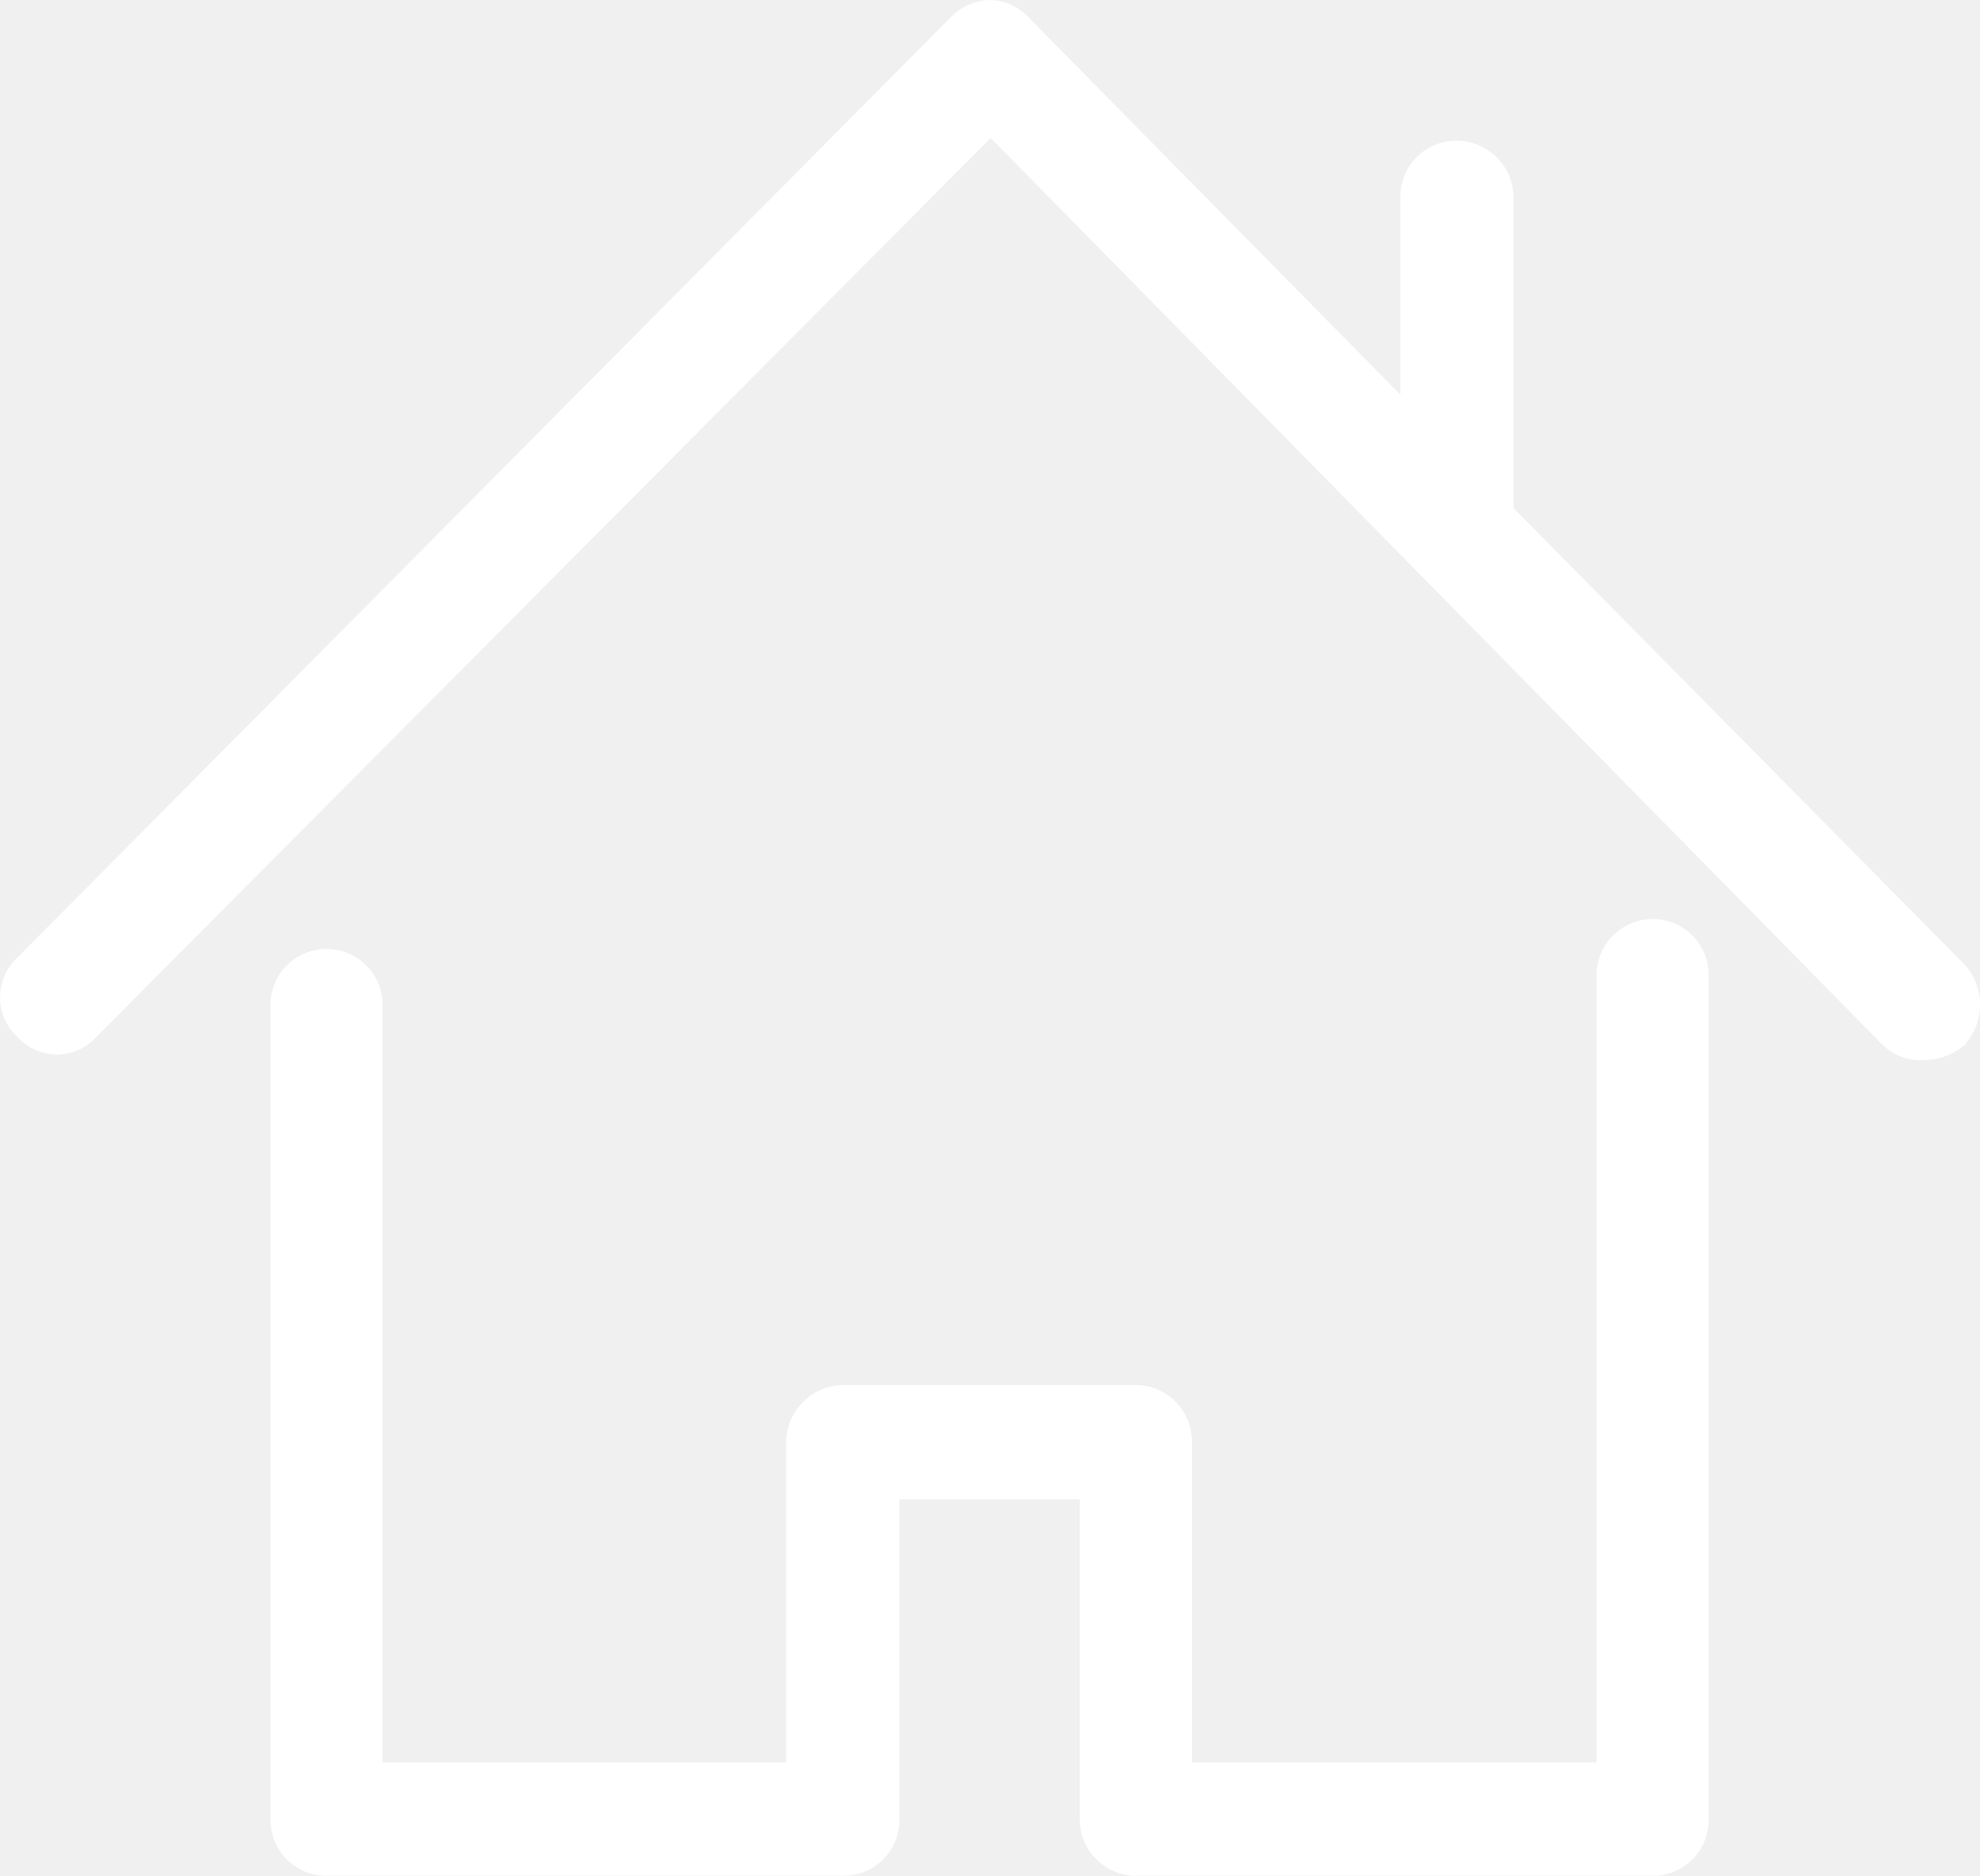
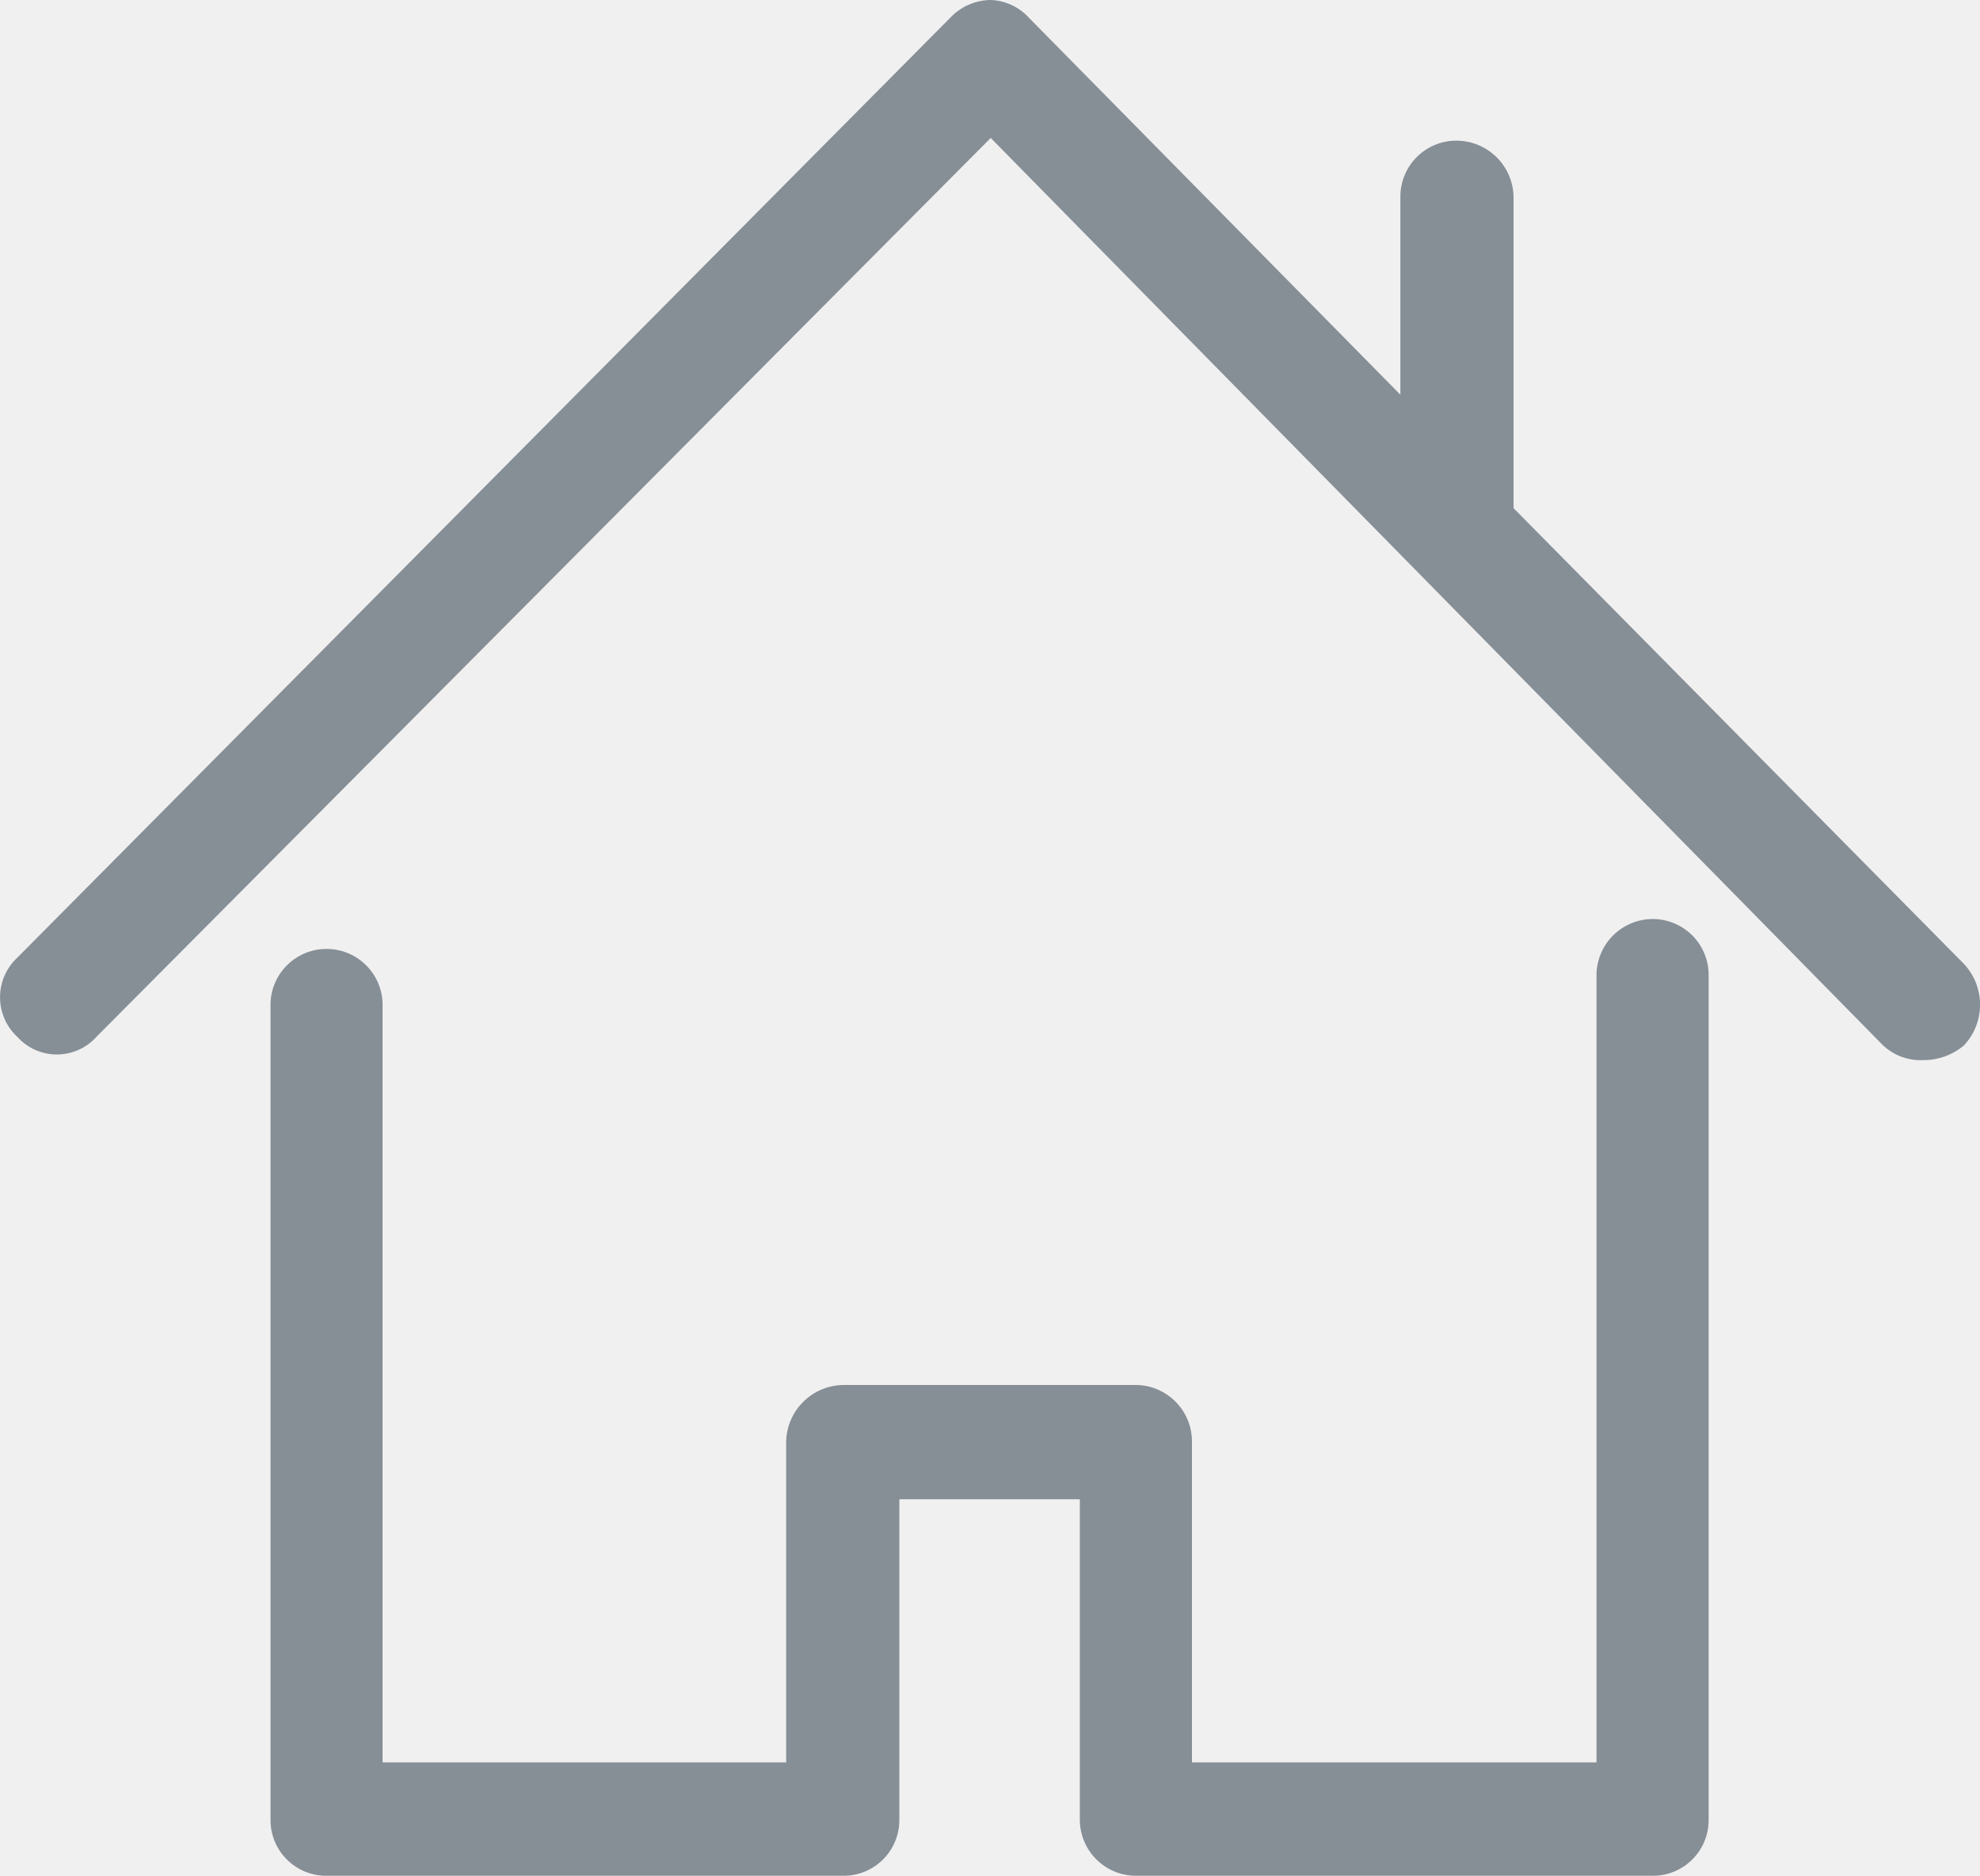
<svg xmlns="http://www.w3.org/2000/svg" id="Group_2" data-name="Group 2" width="19" height="18" viewBox="0 0 19 18">
-   <path id="Path_5" data-name="Path 5" d="M96.883,300.251a.541.541,0,0,0-.548.552v7.542H92.453v-3.08a.543.543,0,0,0-.528-.542H89.117a.556.556,0,0,0-.558.542v3.08H84.686v-7.292a.538.538,0,0,0-1.075,0V308.9a.534.534,0,0,0,.528.533h4.978a.534.534,0,0,0,.528-.533v-3.08h1.732v3.08a.539.539,0,0,0,.548.533h4.958a.534.534,0,0,0,.528-.533V300.8A.537.537,0,0,0,96.883,300.251Z" transform="translate(-81.015 -291.431)" fill="#fff" />
-   <path id="Path_6" data-name="Path 6" d="M18.845,27.55l-4.321-4.373V20.2a.549.549,0,0,0-.558-.55.537.537,0,0,0-.528.55v1.888L9.874,18.471a.522.522,0,0,0-.368-.171.539.539,0,0,0-.388.171L.167,27.49a.519.519,0,0,0,0,.762.51.51,0,0,0,.757,0l8.583-8.628,8.563,8.709a.527.527,0,0,0,.388.141.6.6,0,0,0,.388-.141A.572.572,0,0,0,18.845,27.55Z" transform="translate(0 -18.3)" fill="#fff" />
+   <path id="Path_5" data-name="Path 5" d="M96.883,300.251a.541.541,0,0,0-.548.552v7.542H92.453v-3.08a.543.543,0,0,0-.528-.542H89.117a.556.556,0,0,0-.558.542v3.08H84.686v-7.292a.538.538,0,0,0-1.075,0V308.9a.534.534,0,0,0,.528.533h4.978a.534.534,0,0,0,.528-.533v-3.08h1.732v3.08a.539.539,0,0,0,.548.533h4.958a.534.534,0,0,0,.528-.533V300.8A.537.537,0,0,0,96.883,300.251Z" transform="translate(-81.015 -291.431)" fill="#868e96" />
+   <path id="Path_6" data-name="Path 6" d="M18.845,27.55l-4.321-4.373V20.2a.549.549,0,0,0-.558-.55.537.537,0,0,0-.528.55v1.888L9.874,18.471a.522.522,0,0,0-.368-.171.539.539,0,0,0-.388.171L.167,27.49a.519.519,0,0,0,0,.762.51.51,0,0,0,.757,0l8.583-8.628,8.563,8.709a.527.527,0,0,0,.388.141.6.6,0,0,0,.388-.141A.572.572,0,0,0,18.845,27.55Z" transform="translate(0 -18.3)" fill="#868e96" />
</svg>
